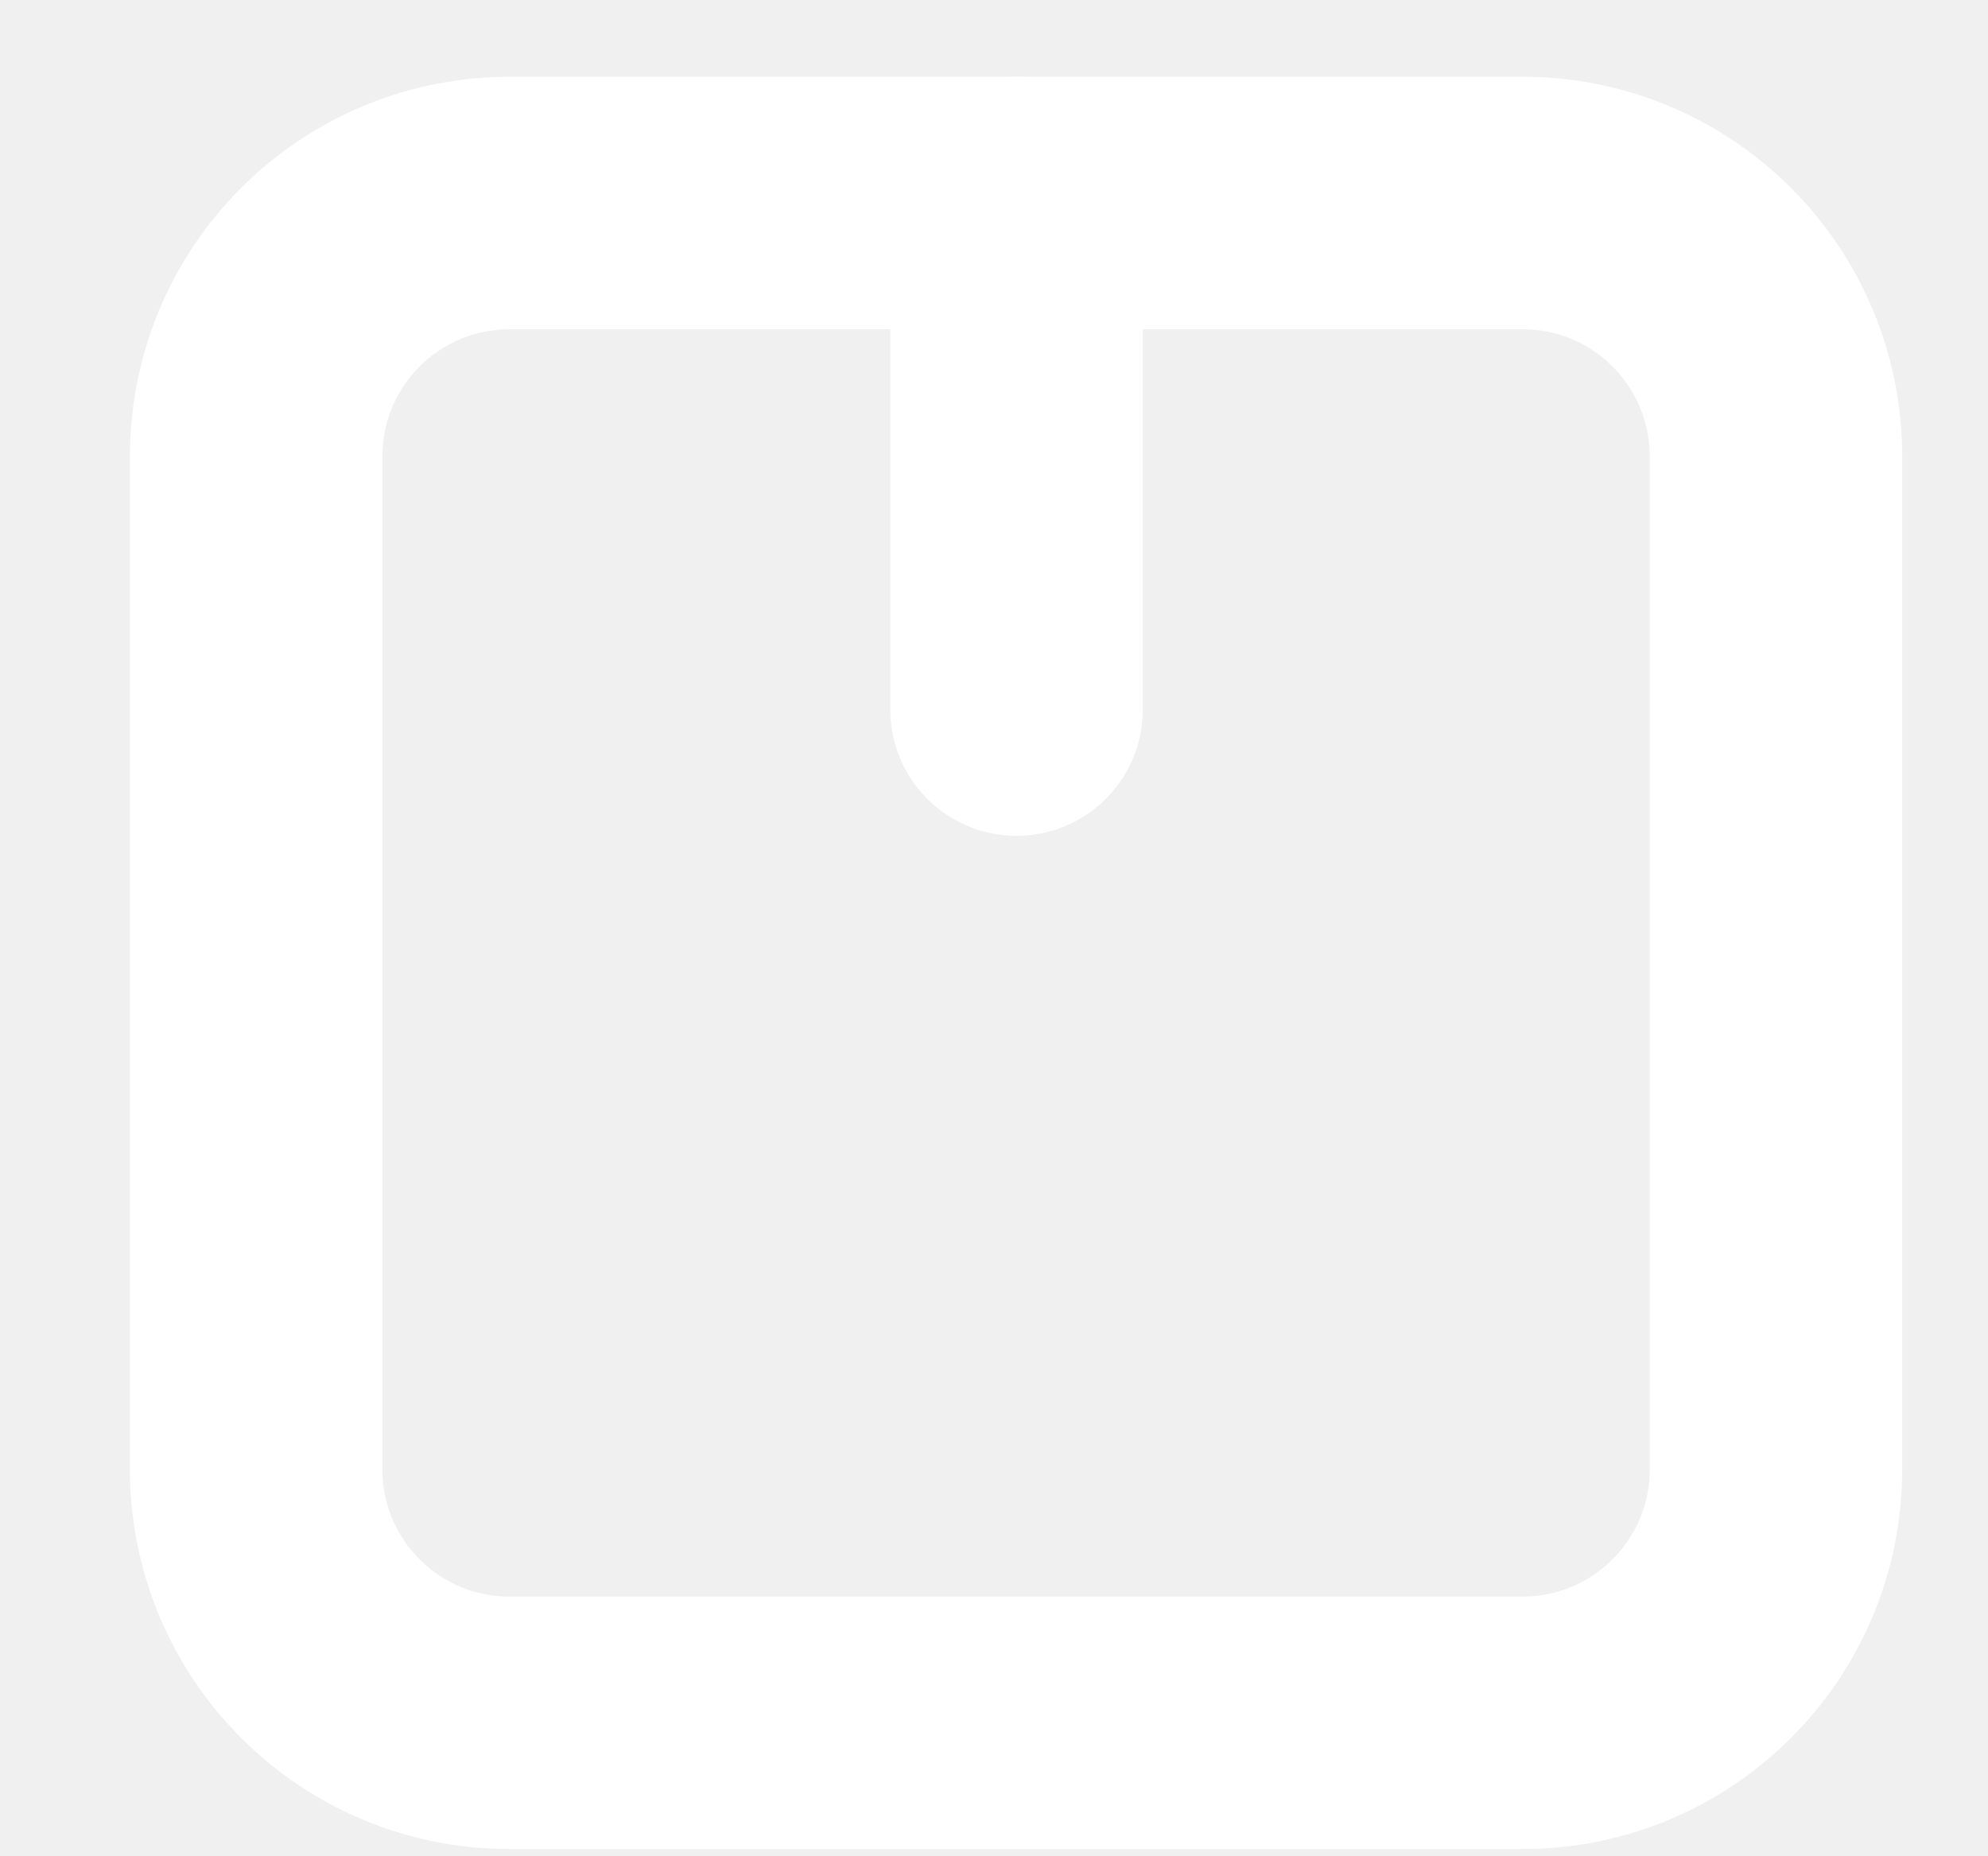
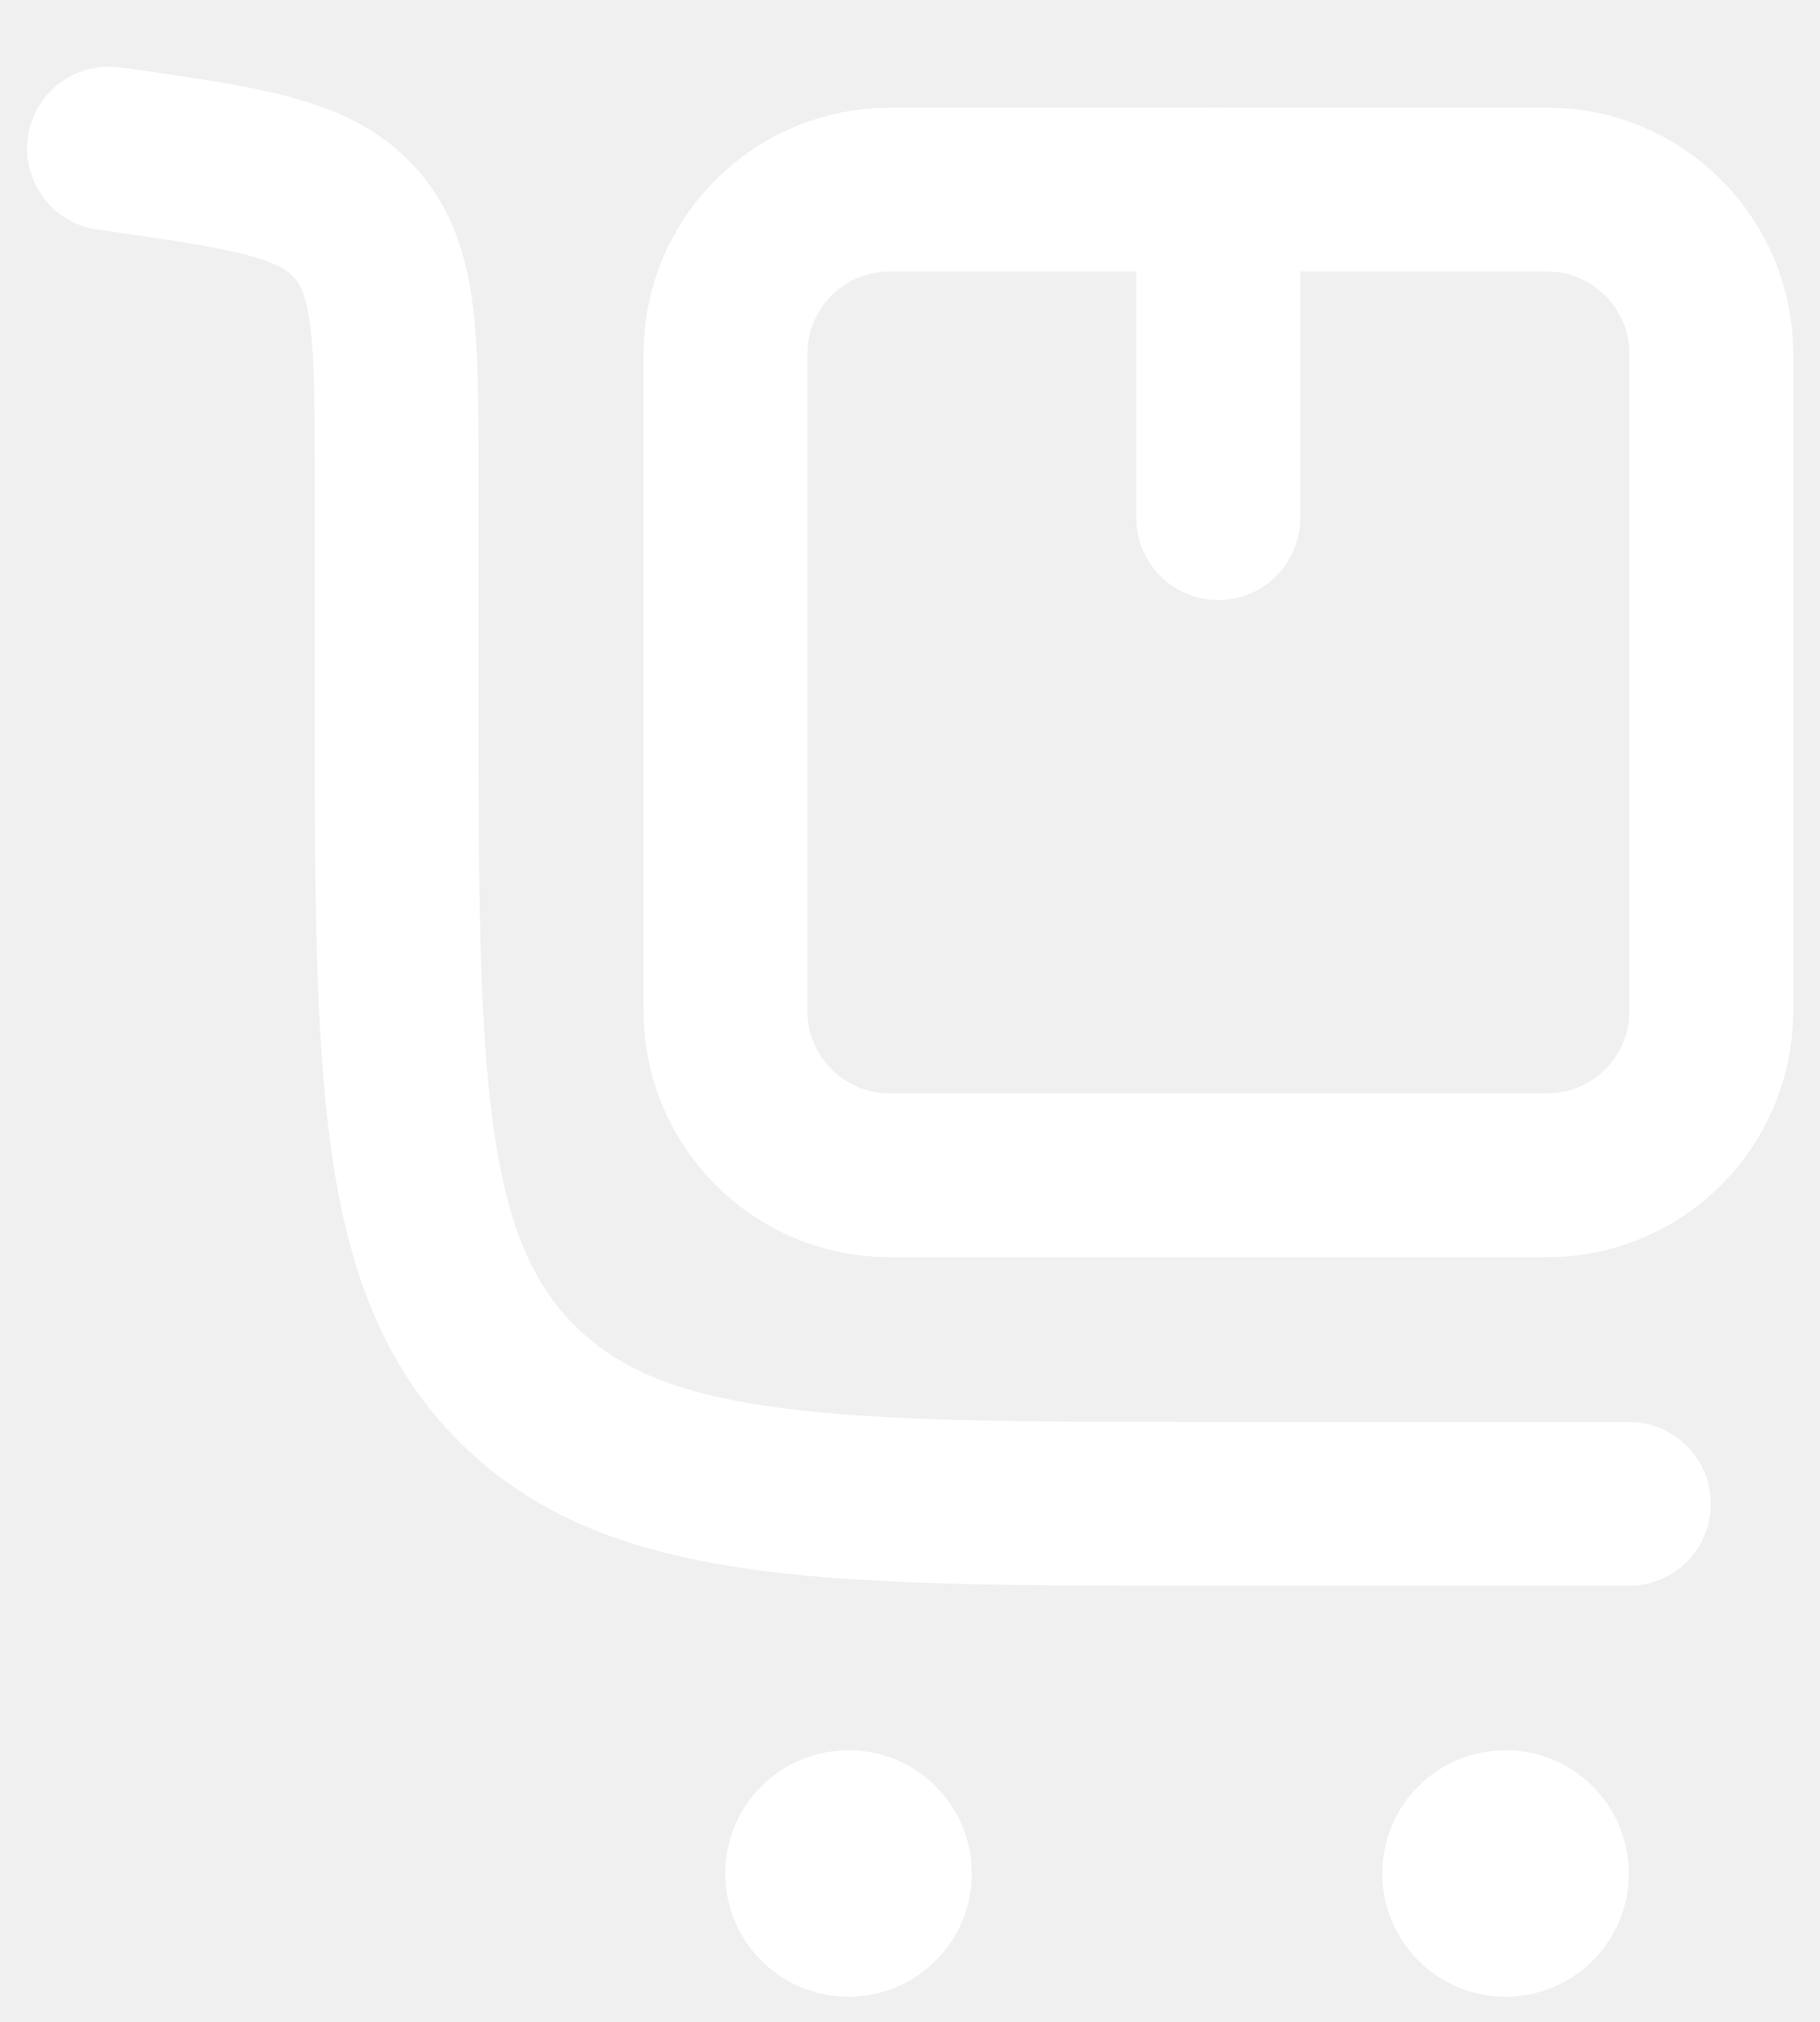
- <svg xmlns="http://www.w3.org/2000/svg" width="15" height="14" viewBox="0 0 15 14" fill="none">
-   <rect x="1.933" y="1.532" width="11.467" height="11.467" rx="1.911" stroke="white" stroke-width="1.905" />
-   <path d="M7.67 1.531V5.354" stroke="white" stroke-width="1.905" stroke-linecap="round" />
+ <svg xmlns="http://www.w3.org/2000/svg" width="18" height="20" viewBox="0 0 18 20" fill="none">
+   <path d="M1.078 1.469L1.132 1.476C2.462 1.666 3.127 1.761 3.525 2.22C3.922 2.678 3.922 3.35 3.922 4.694V6.75C3.922 10.58 3.922 12.495 5.112 13.685C6.302 14.875 8.217 14.875 12.047 14.875H16.11" stroke="white" stroke-width="1.62" stroke-linecap="round" stroke-linejoin="round" />
+   <circle cx="8.392" cy="18.531" r="1.219" fill="white" />
+   <circle cx="14.89" cy="18.531" r="1.219" fill="white" />
+   <rect x="7.175" y="1.875" width="9.75" height="9.75" rx="1.625" stroke="white" stroke-width="1.62" />
+   <path d="M12.049 1.875V5.125" stroke="white" stroke-width="1.62" stroke-linecap="round" />
</svg>
